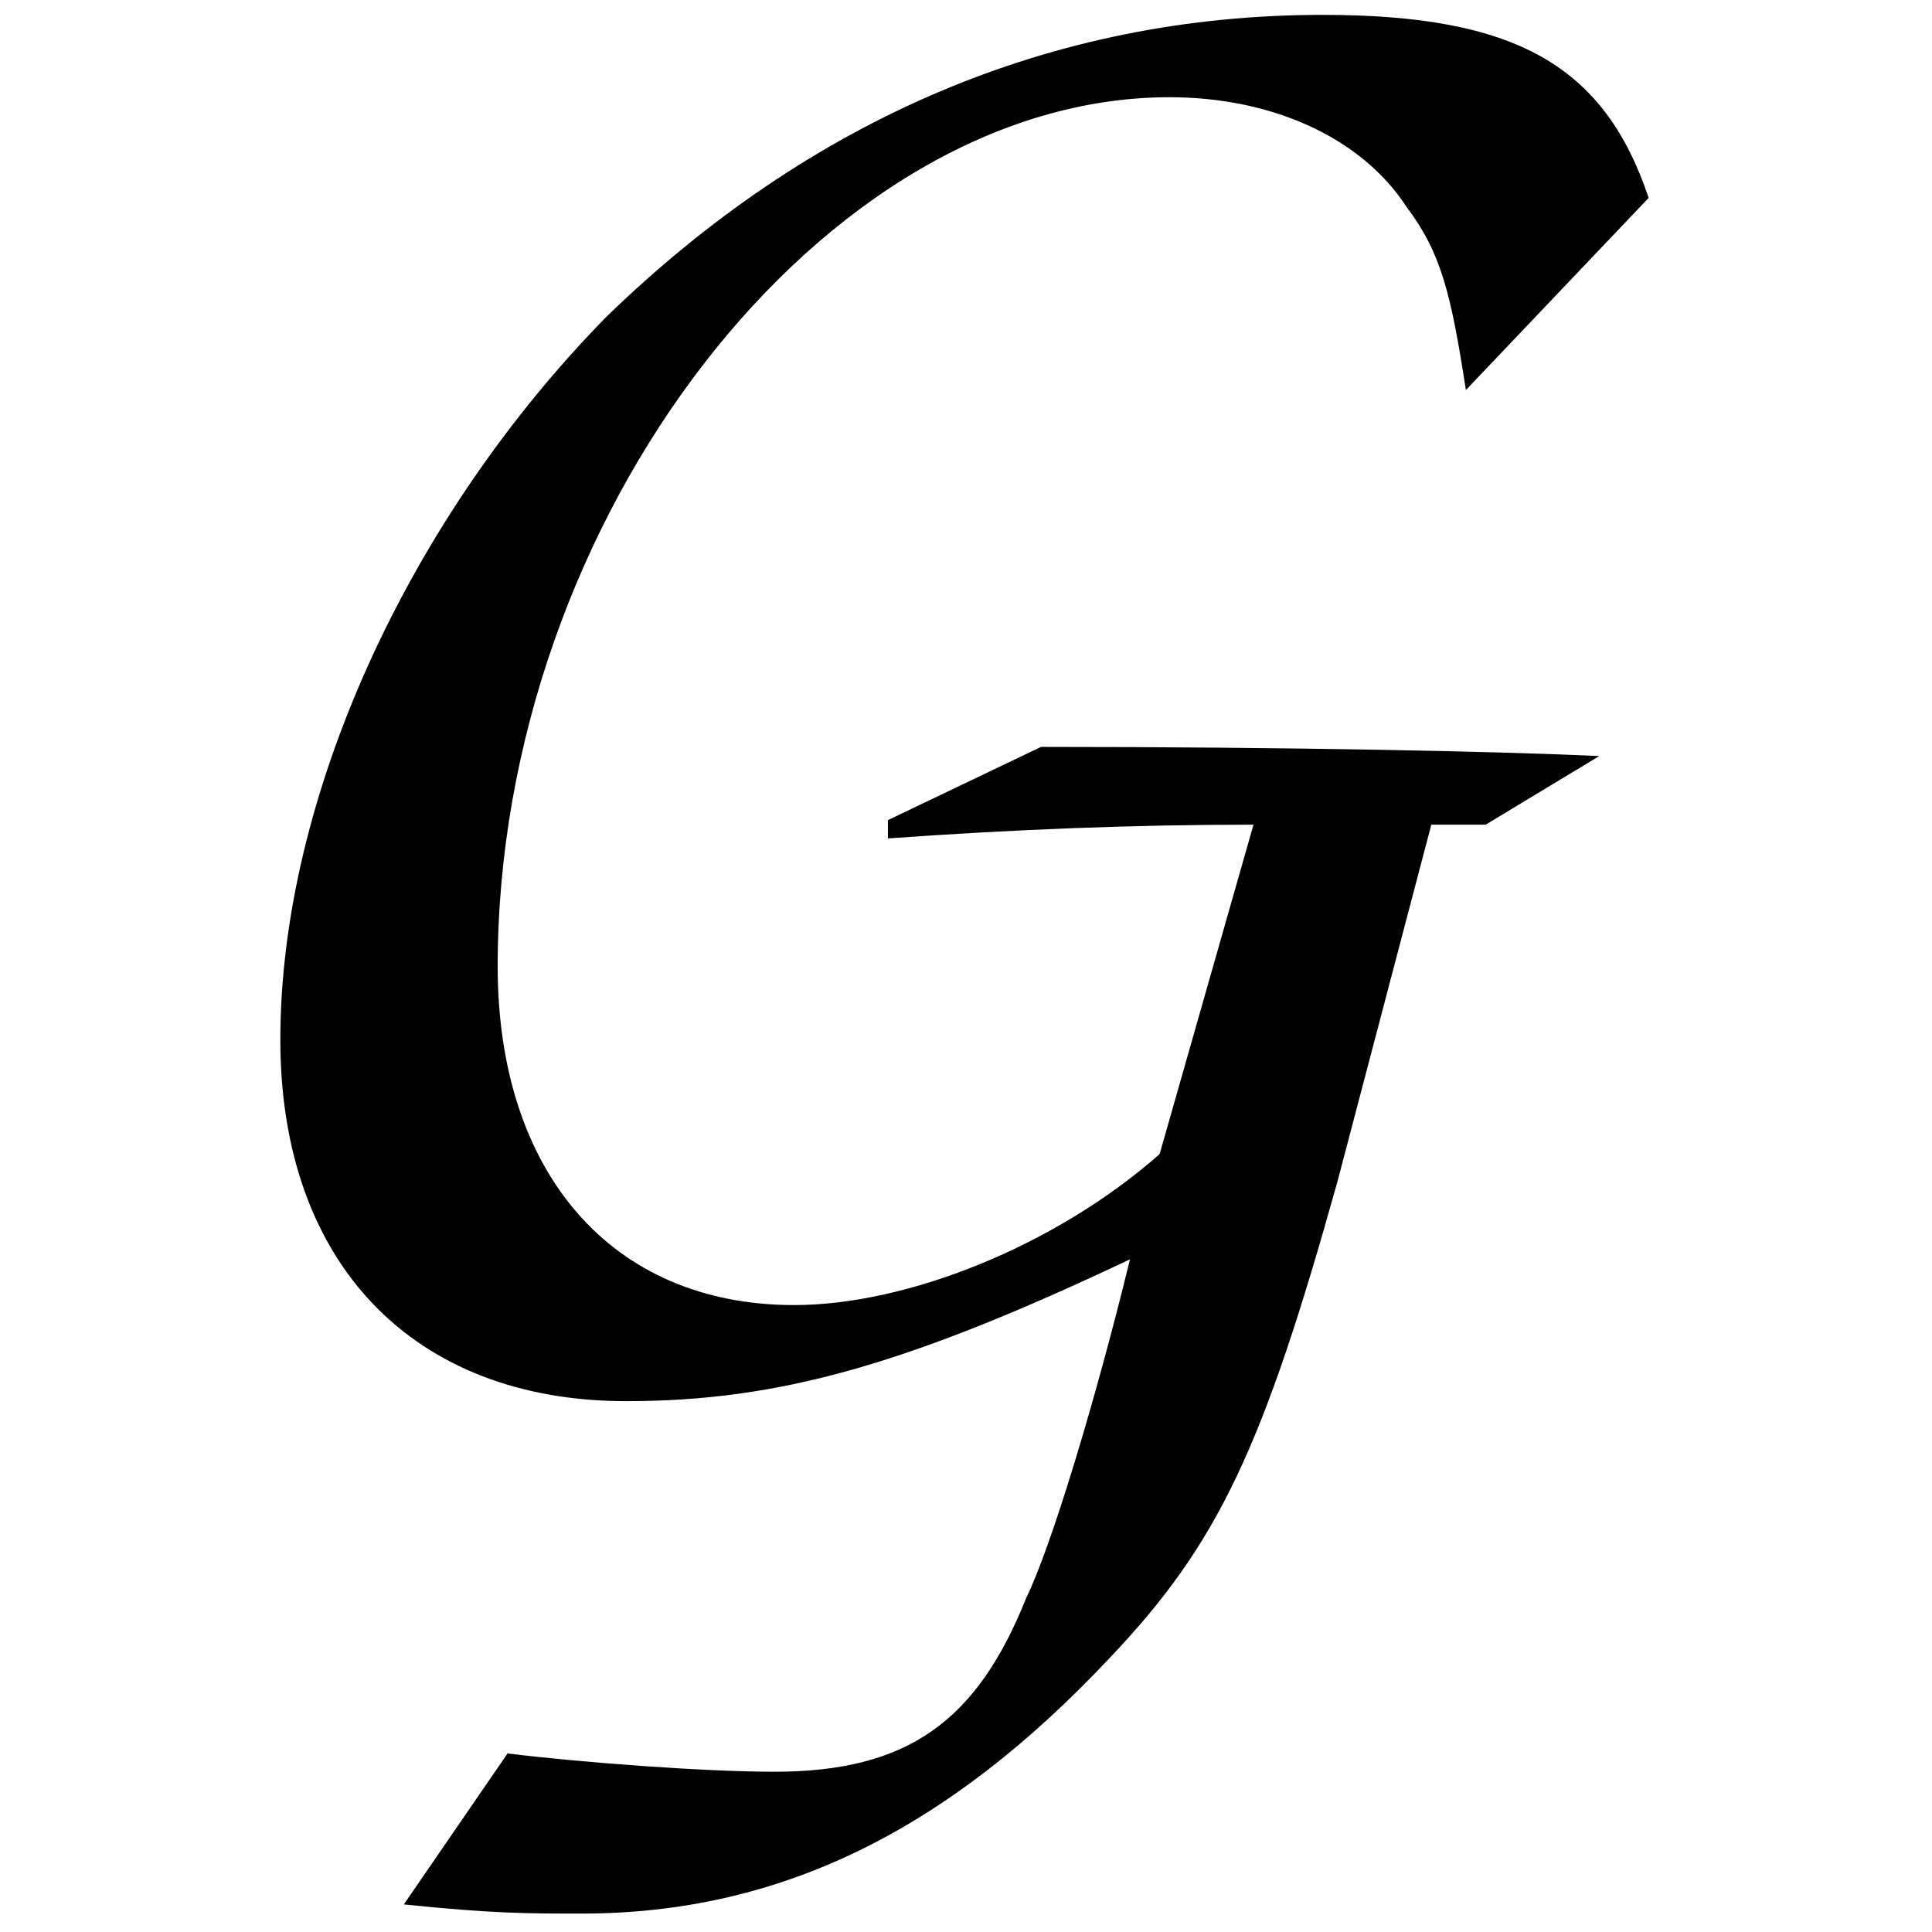
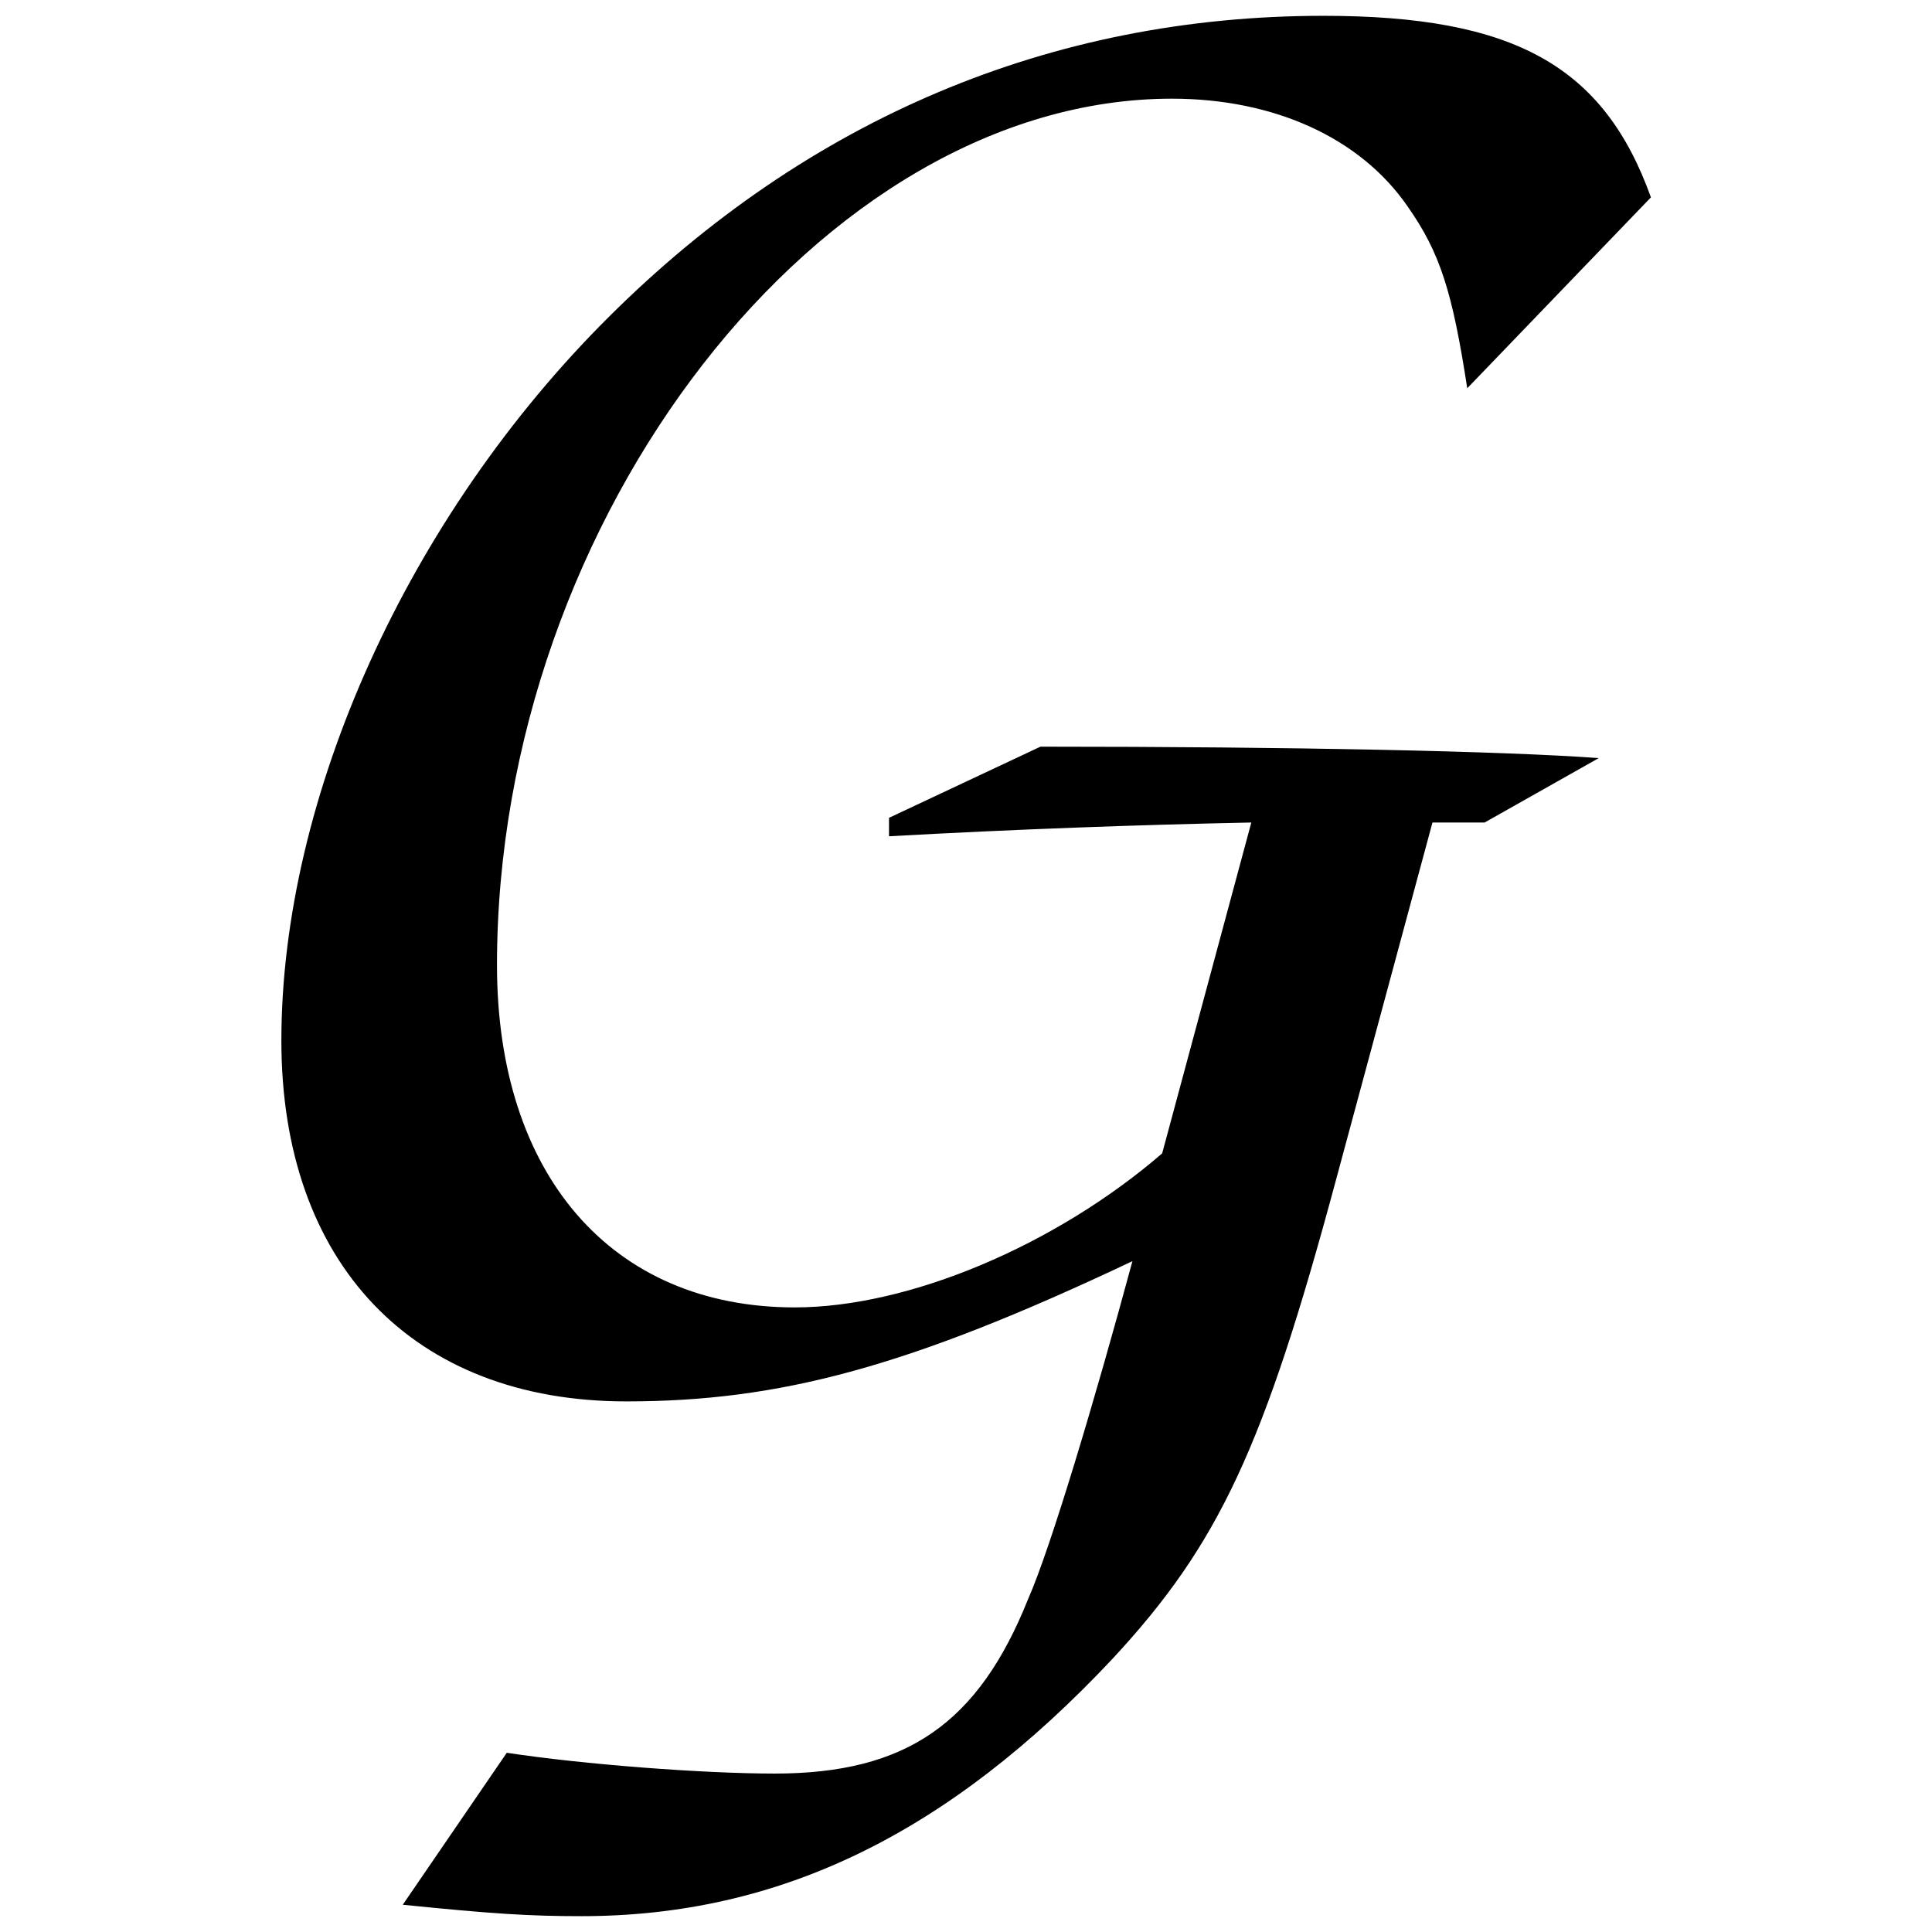
- <svg xmlns="http://www.w3.org/2000/svg" width="24" height="24" version="1.1" viewBox="0 0 6.35 6.35">
-   <text transform="scale(1.0391 .9624)" x="-0.037" y="4.692" fill="#000000" font-family="Z003" font-size="7.848px" stroke-width=".164" style="font-variant-caps:normal;font-variant-east-asian:normal;font-variant-ligatures:normal;font-variant-numeric:normal" xml:space="preserve">
-     <tspan x="-0.037" y="4.692" stroke-width=".164">G</tspan>
-   </text>
+ <svg xmlns="http://www.w3.org/2000/svg" width="24" height="24" version="1.1" viewBox="0 0 6.35 6.35" id="svg1">
+   <defs id="defs1" />
+   <path d="M 4.531,2.809 H 4.696 L 5.057,2.589 C 4.751,2.565 4.092,2.55 3.291,2.55 L 2.812,2.793 v 0.063 c 0.4,-0.024 0.785,-0.039 1.146,-0.047 L 3.676,3.939 c -0.337,0.314 -0.801,0.526 -1.162,0.526 -0.581,0 -0.942,-0.455 -0.942,-1.169 0,-1.53 1.028,-2.959 2.135,-2.959 0.322,0 0.596,0.133 0.746,0.369 0.102,0.157 0.141,0.29 0.188,0.62 L 5.222,0.674 C 5.073,0.226 4.79,0.054 4.186,0.054 c -0.863,0 -1.632,0.353 -2.26,1.028 -0.636,0.683 -1.036,1.64 -1.036,2.472 0,0.761 0.416,1.232 1.091,1.232 0.487,0 0.895,-0.118 1.601,-0.479 -0.118,0.471 -0.259,0.981 -0.33,1.154 -0.157,0.424 -0.385,0.596 -0.801,0.596 -0.228,0 -0.604,-0.031 -0.848,-0.071 L 1.274,6.505 c 0.283,0.031 0.4,0.039 0.565,0.039 0.628,0 1.162,-0.283 1.68,-0.879 0.337,-0.392 0.479,-0.722 0.706,-1.632 z" id="text1" style="font-size:7.848px;font-family:Z003;stroke-width:0.164" transform="scale(1.0391 .9624)" aria-label="G" />
</svg>
